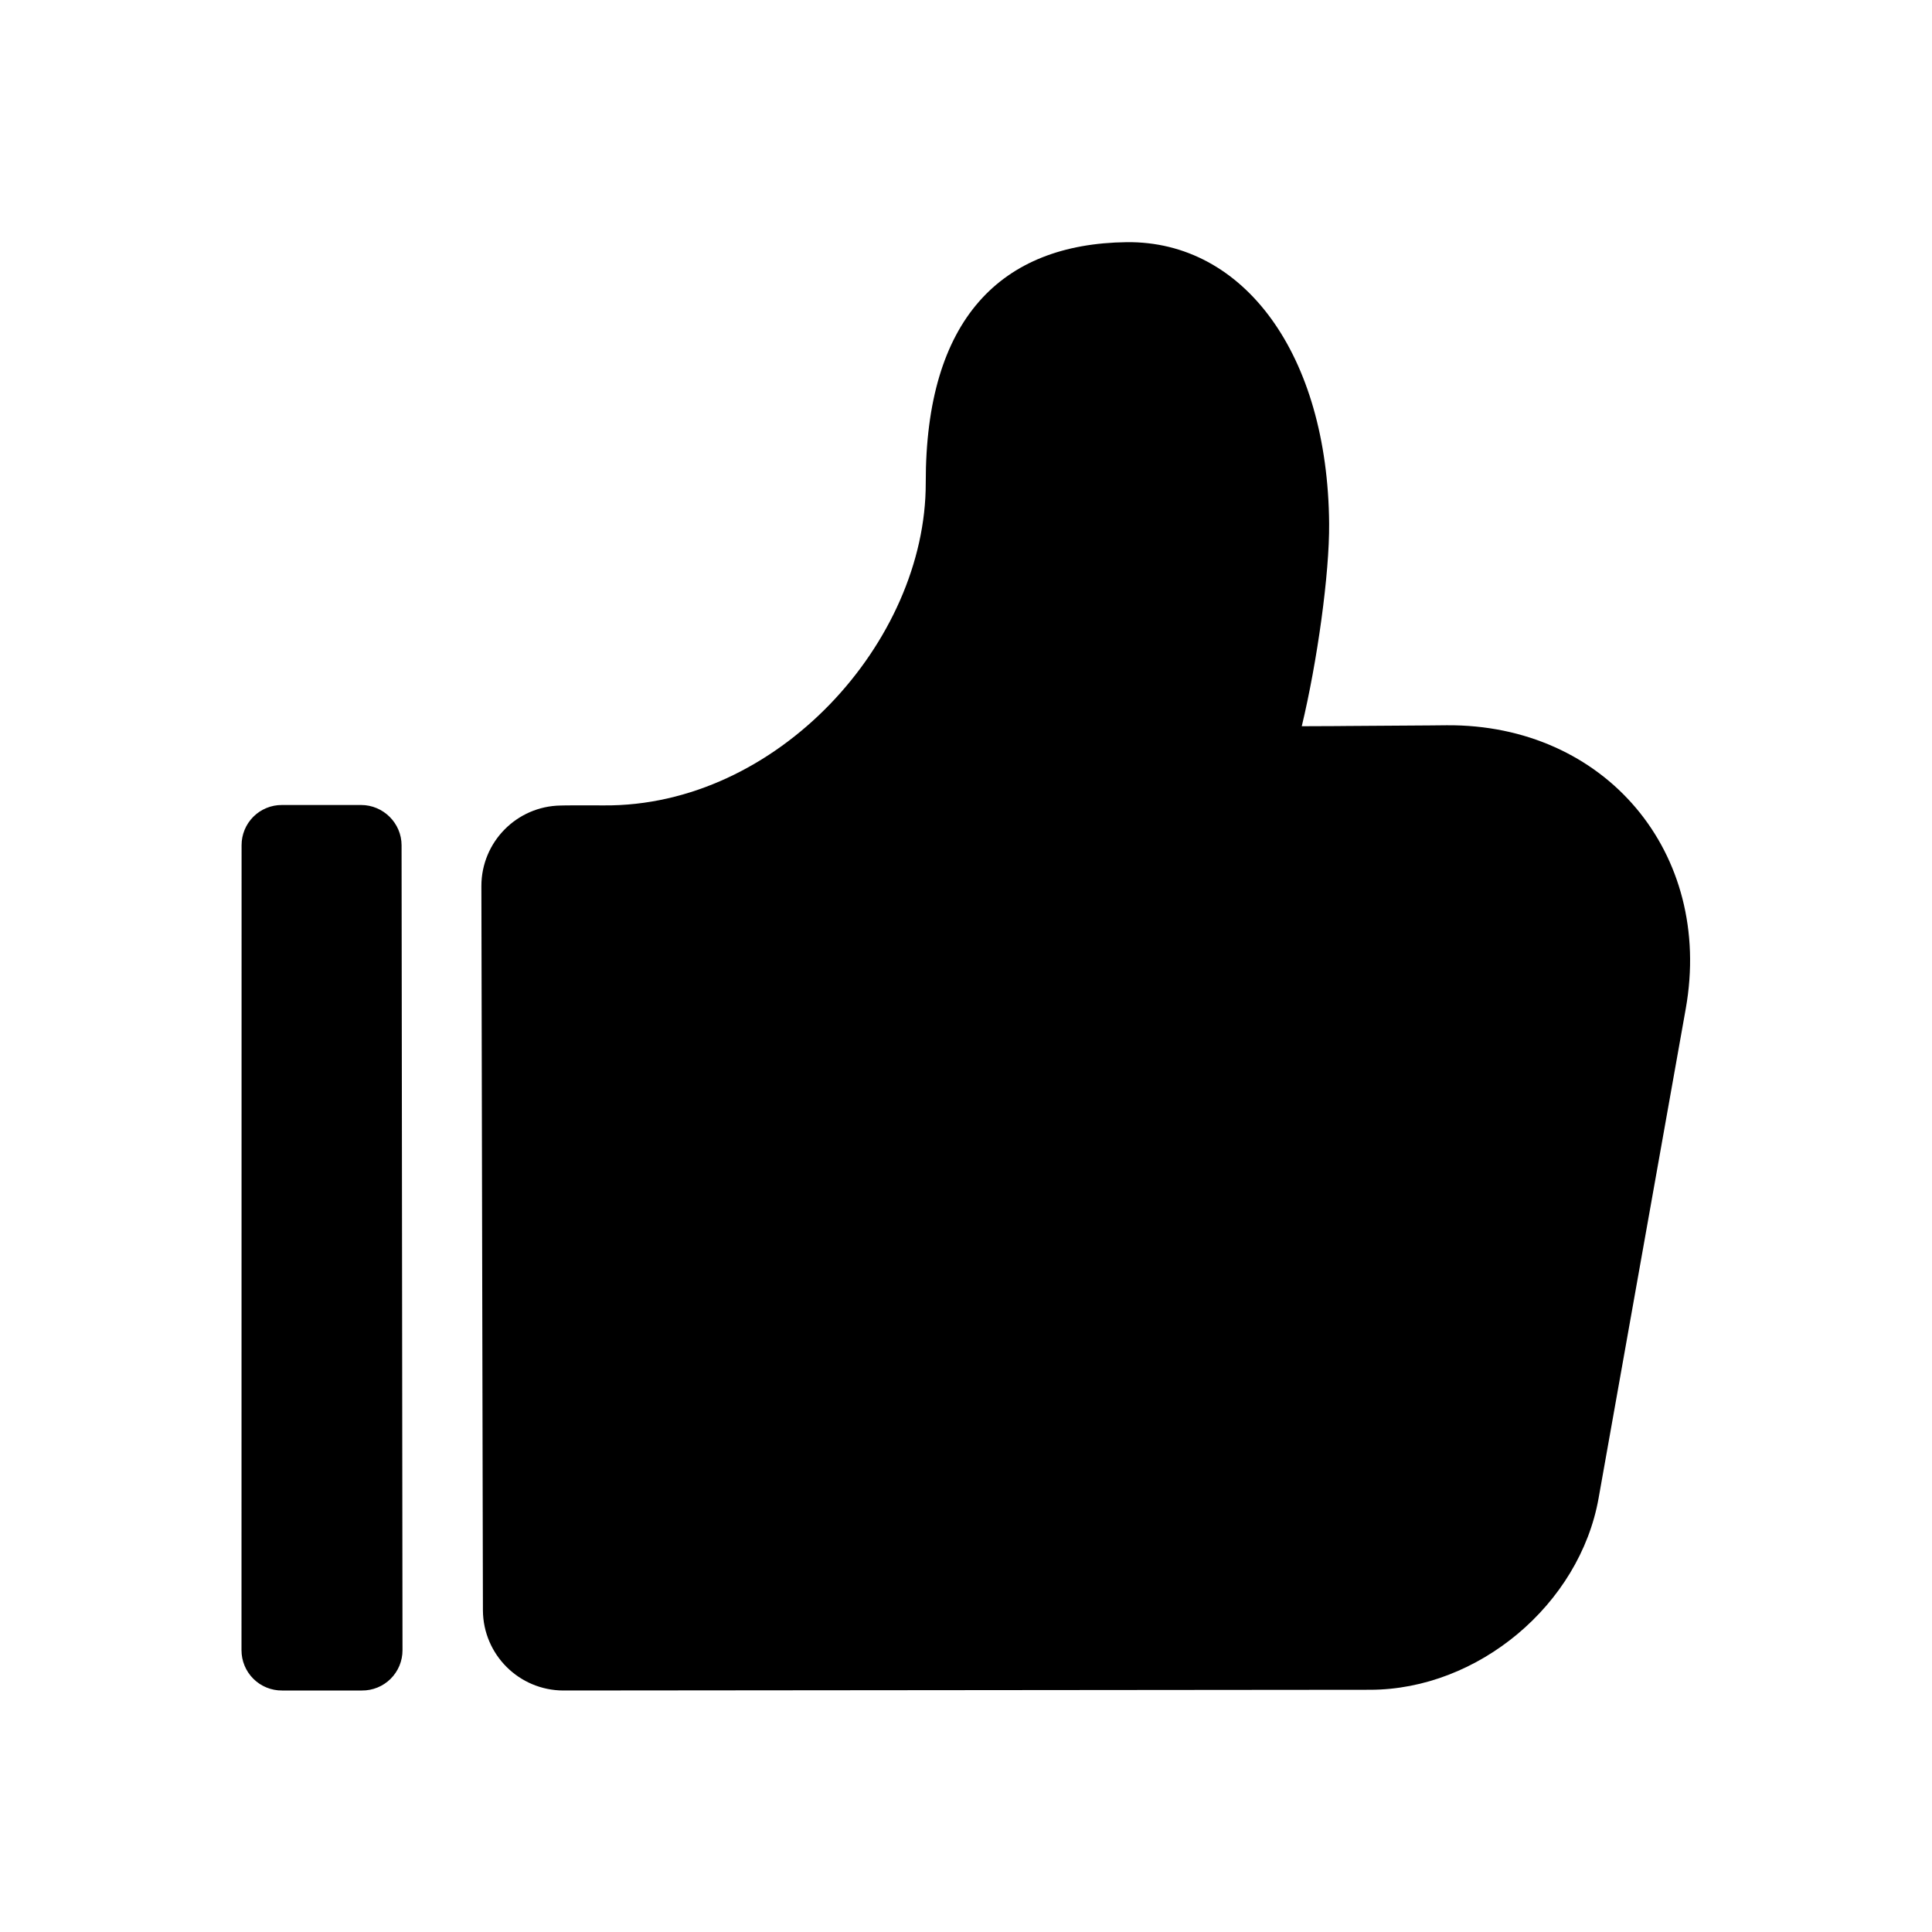
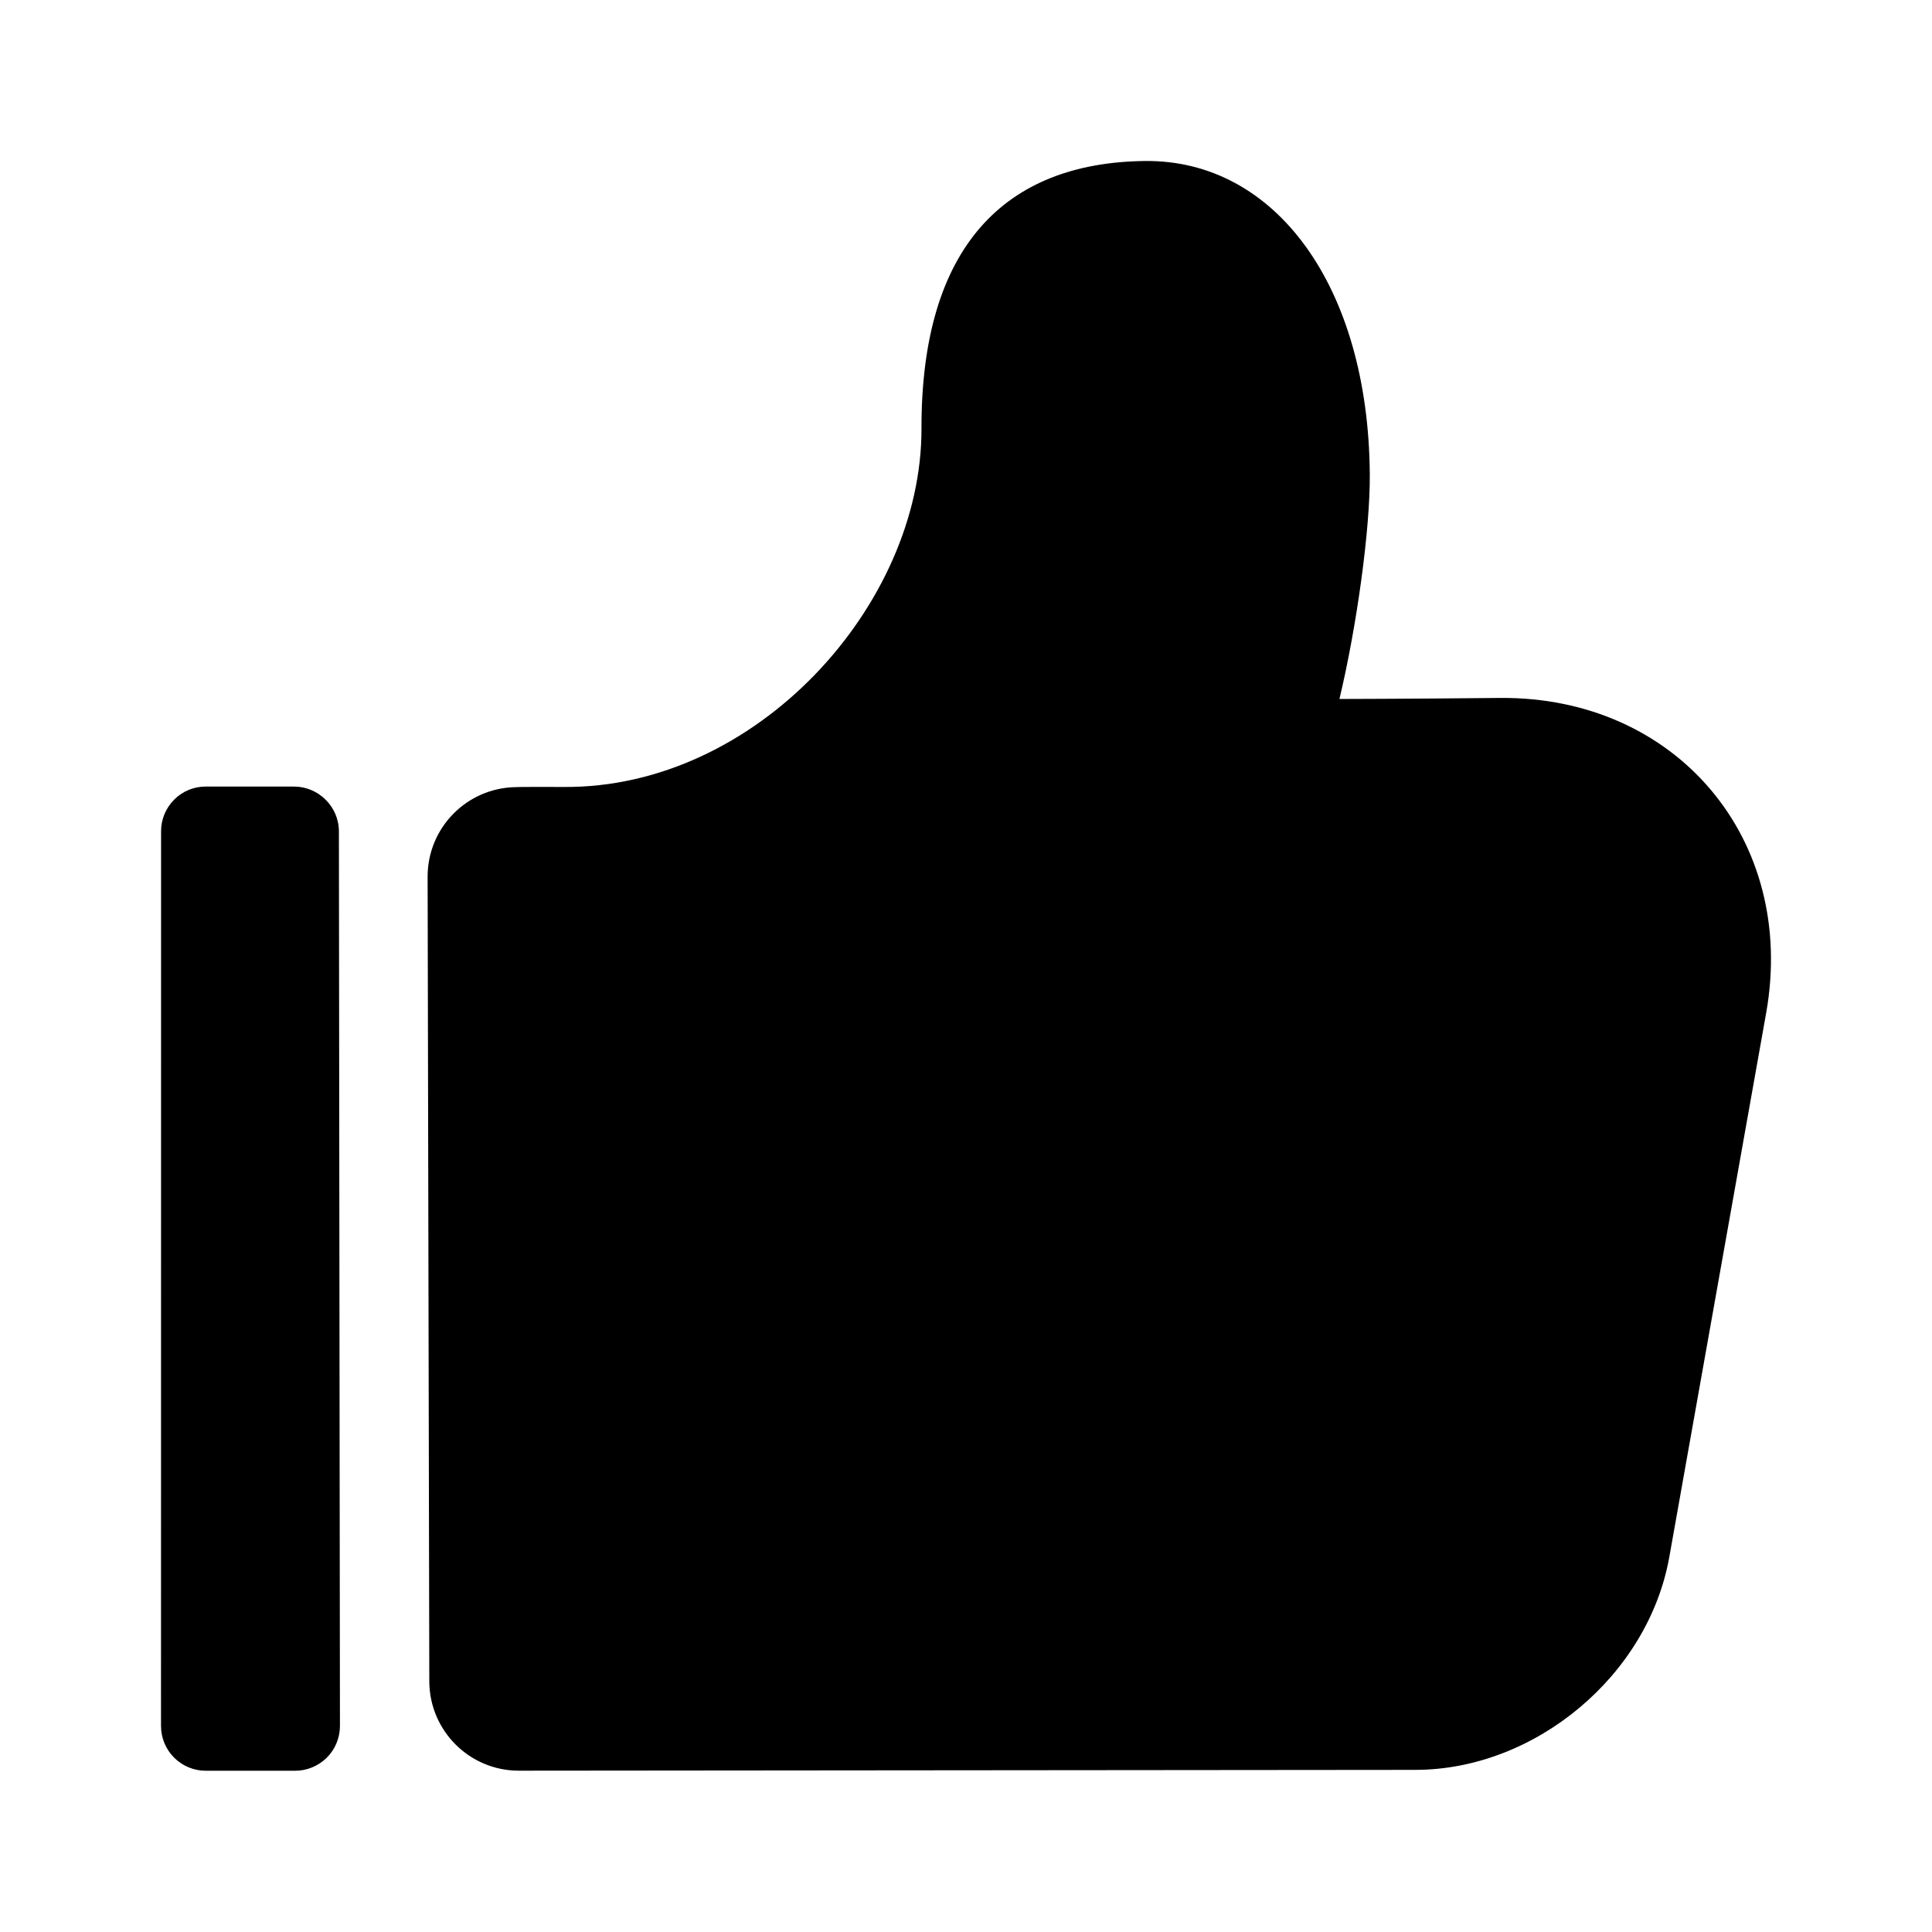
- <svg xmlns="http://www.w3.org/2000/svg" t="1638778574837" class="icon" viewBox="0 0 1024 1024" version="1.1" p-id="3064" width="200" height="200">
-   <defs>
-     <style type="text/css">@font-face { font-weight: 400; font-style: normal; font-family: Circular-Loom; src: url("https://cdn.loom.com/assets/fonts/circular/CircularXXWeb-Book-cd7d2bcec649b1243839a15d5eb8f0a3.woff2") format("woff2"); }
- @font-face { font-weight: 500; font-style: normal; font-family: Circular-Loom; src: url("https://cdn.loom.com/assets/fonts/circular/CircularXXWeb-Medium-d74eac43c78bd5852478998ce63dceb3.woff2") format("woff2"); }
- @font-face { font-weight: 700; font-style: normal; font-family: Circular-Loom; src: url("https://cdn.loom.com/assets/fonts/circular/CircularXXWeb-Bold-83b8ceaf77f49c7cffa44107561909e4.woff2") format("woff2"); }
- @font-face { font-weight: 900; font-style: normal; font-family: Circular-Loom; src: url("https://cdn.loom.com/assets/fonts/circular/CircularXXWeb-Black-bf067ecb8aa777ceb6df7d72226febca.woff2") format("woff2"); }
- </style>
-   </defs>
-   <path d="M710.549 384.811a12409.045 12409.045 0 0 0 47.467-0.32l8.747-0.085c83.989-0.619 141.44 67.584 126.72 150.229L847.296 794.027c-10.027 56.448-63.915 101.547-121.131 101.589L298.624 896a42.731 42.731 0 0 1-42.667-42.411l-0.811-383.979a42.667 42.667 0 0 1 42.027-42.667l3.157-0.064c5.227-0.043 11.797-0.043 19.627 0 91.947 0.768 170.88-86.699 170.709-170.944-0.149-86.741 39.787-126.763 106.453-127.573 62.251-0.747 106.603 59.605 107.349 149.12 0.213 26.603-6.293 73.237-14.507 107.435 6.187 0 13.077-0.043 20.587-0.085z m-497.707 63.232L213.333 874.624A21.312 21.312 0 0 1 191.787 896H149.525A21.333 21.333 0 0 1 128 874.624l0.043-426.581A21.269 21.269 0 0 1 149.44 426.667h41.984c11.669 0 21.419 9.579 21.419 21.376z" p-id="3065" />
+ <svg xmlns="http://www.w3.org/2000/svg" width="24" height="24" viewBox="0 0 24 24" version="1.1" stroke="none" stroke-width="1" fill="currentColor" stroke-linecap="round" stroke-linejoin="round">
+   <path d="M17.175,8.681 C17.587,8.679 17.999,8.676 18.411,8.672 L18.639,8.67 C20.827,8.654 22.323,10.43 21.94,12.583 L20.737,19.34 C20.476,20.811 19.072,21.985 17.582,21.986 L6.445,21.996 C5.834,21.996 5.338,21.503 5.333,20.892 L5.312,10.89 C5.312,10.282 5.799,9.787 6.407,9.778 L6.489,9.776 C6.625,9.775 6.796,9.775 7,9.776 C9.395,9.796 11.452,7.518 11.447,5.324 C11.443,3.064 12.483,2.021 14.22,2 C15.842,1.981 16.997,3.553 17.016,5.885 C17.022,6.578 16.852,7.793 16.639,8.683 C16.8,8.683 16.979,8.682 17.175,8.681 L17.175,8.681 Z M4.21,10.328 L4.223,21.44 C4.223,21.588 4.164,21.731 4.059,21.835 C3.953,21.94 3.81,21.998 3.662,21.997 L2.561,21.997 C2.412,21.998 2.269,21.94 2.164,21.835 C2.059,21.731 2,21.588 2,21.44 L2.001,10.328 C2,10.18 2.059,10.038 2.164,9.933 C2.268,9.828 2.41,9.77 2.558,9.771 L3.652,9.771 C3.956,9.771 4.21,10.02 4.21,10.328 L4.21,10.328 Z" />
</svg>
